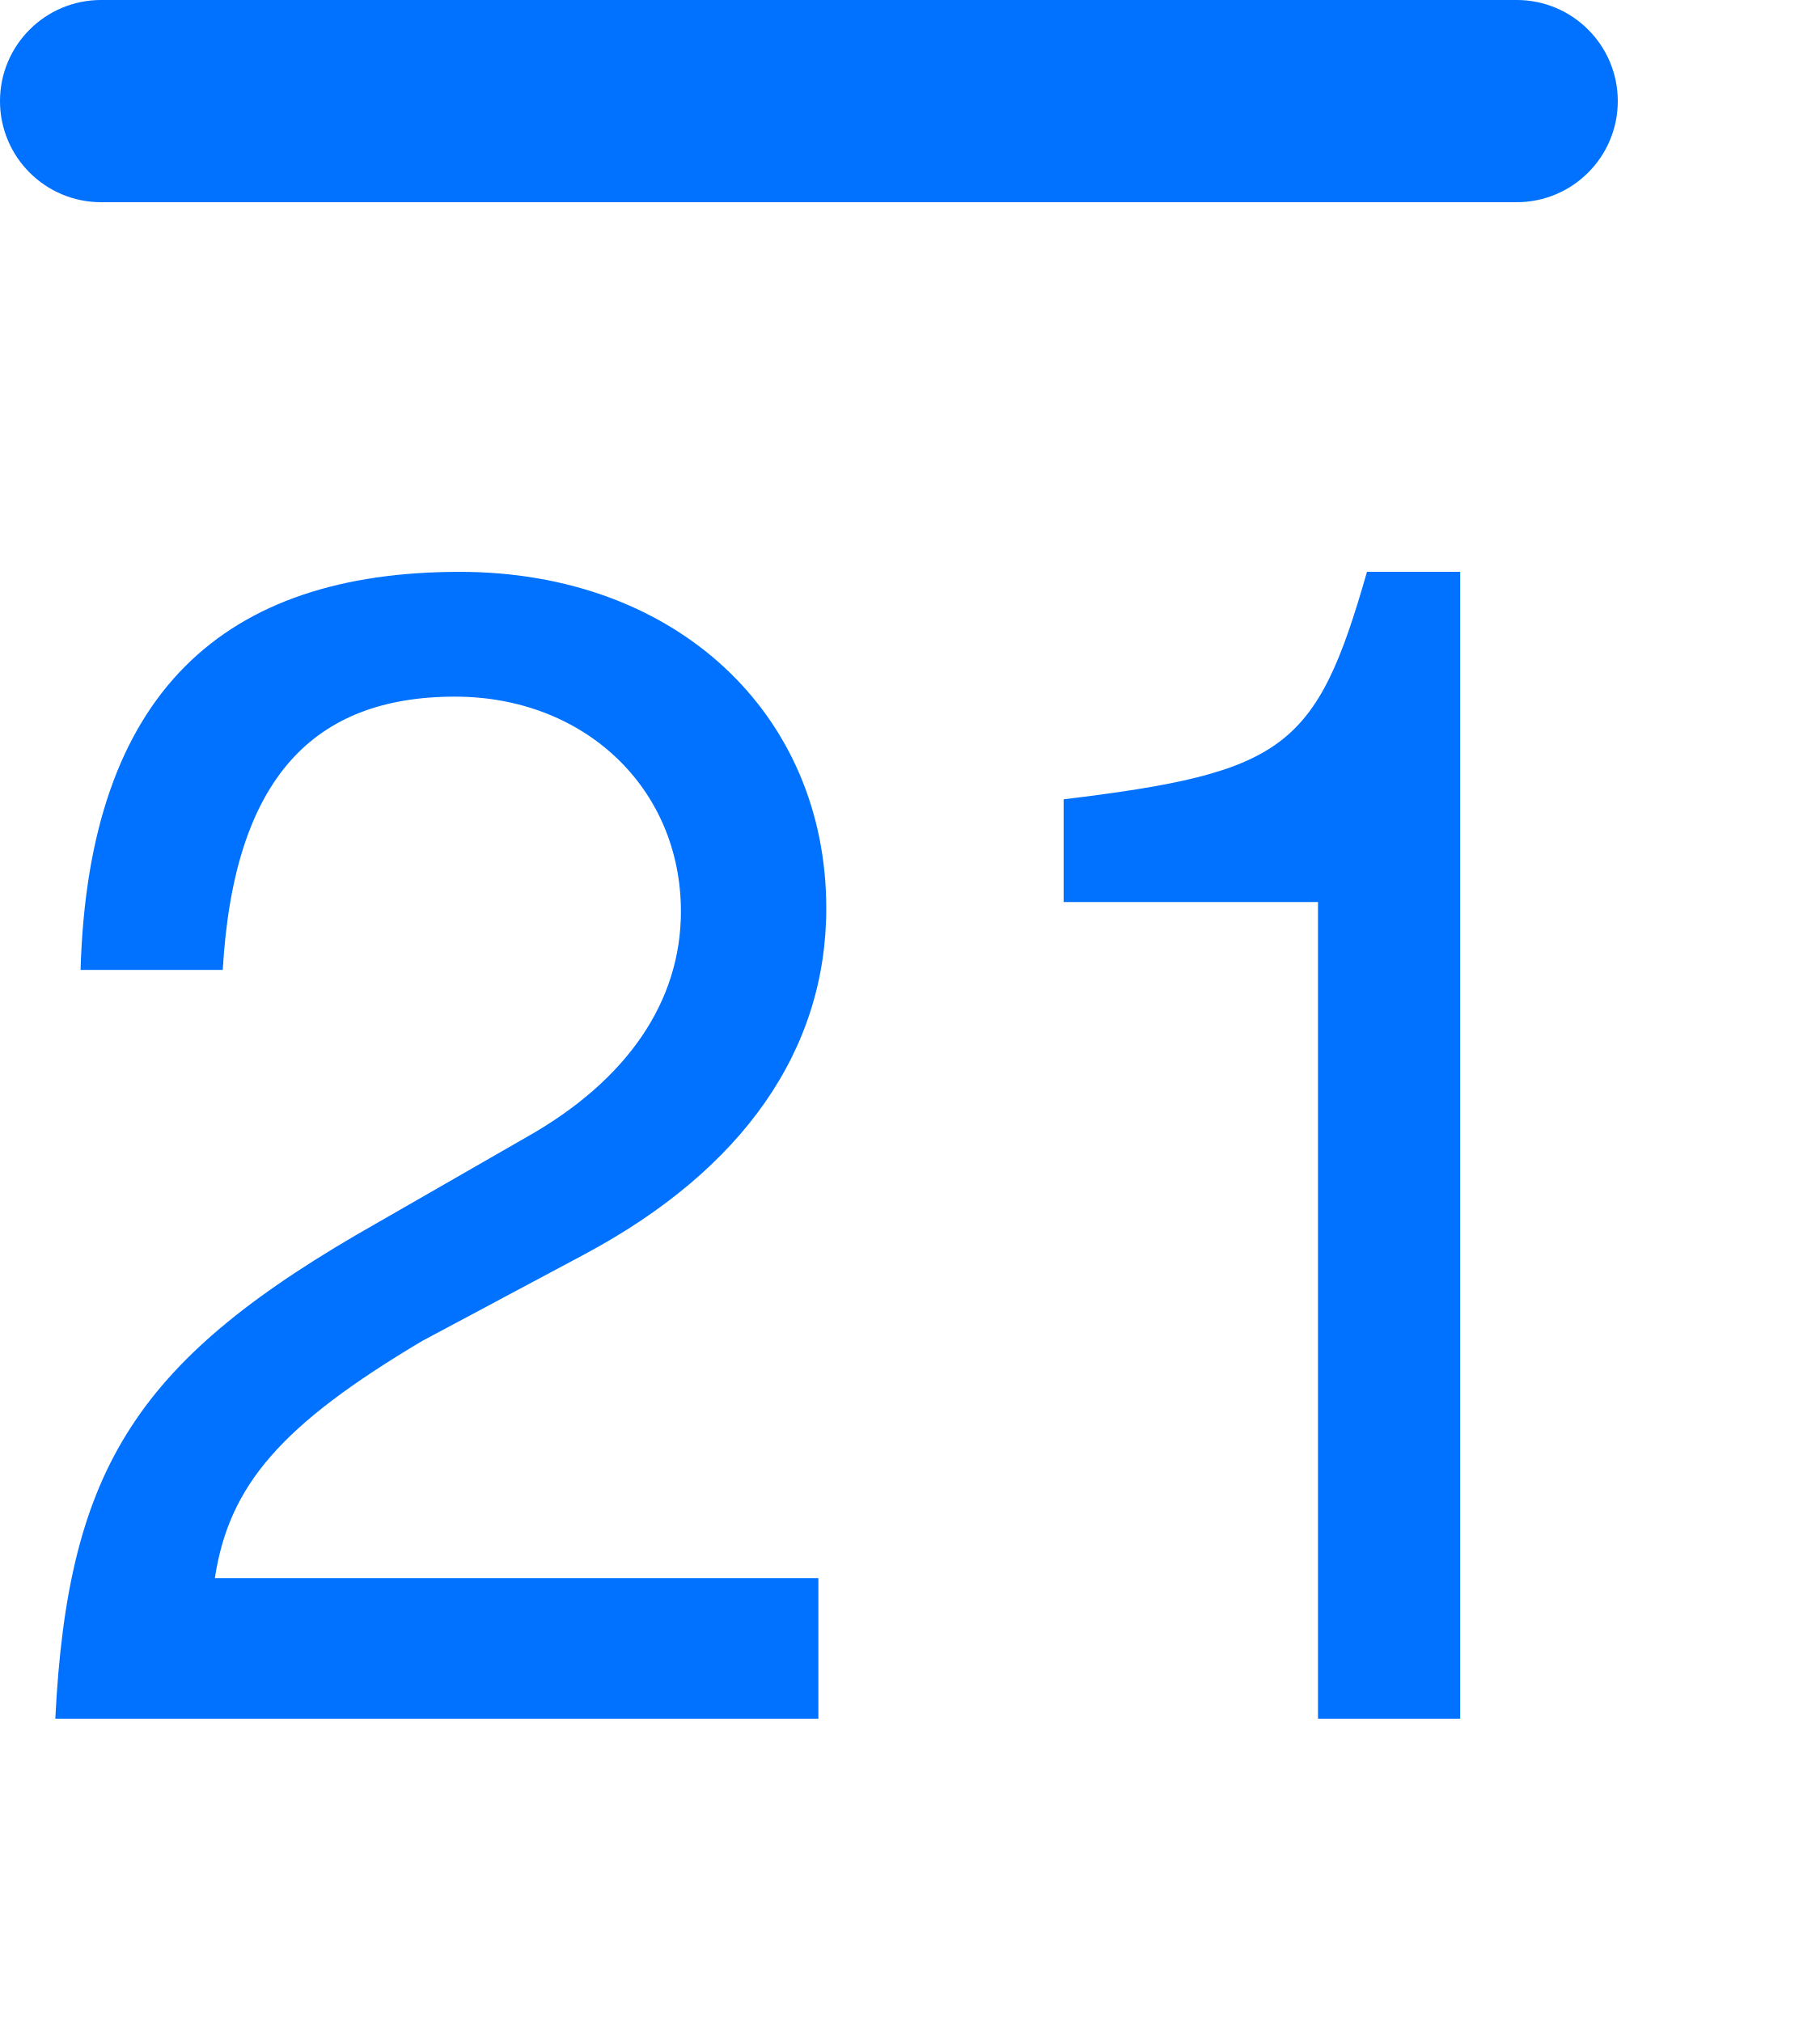
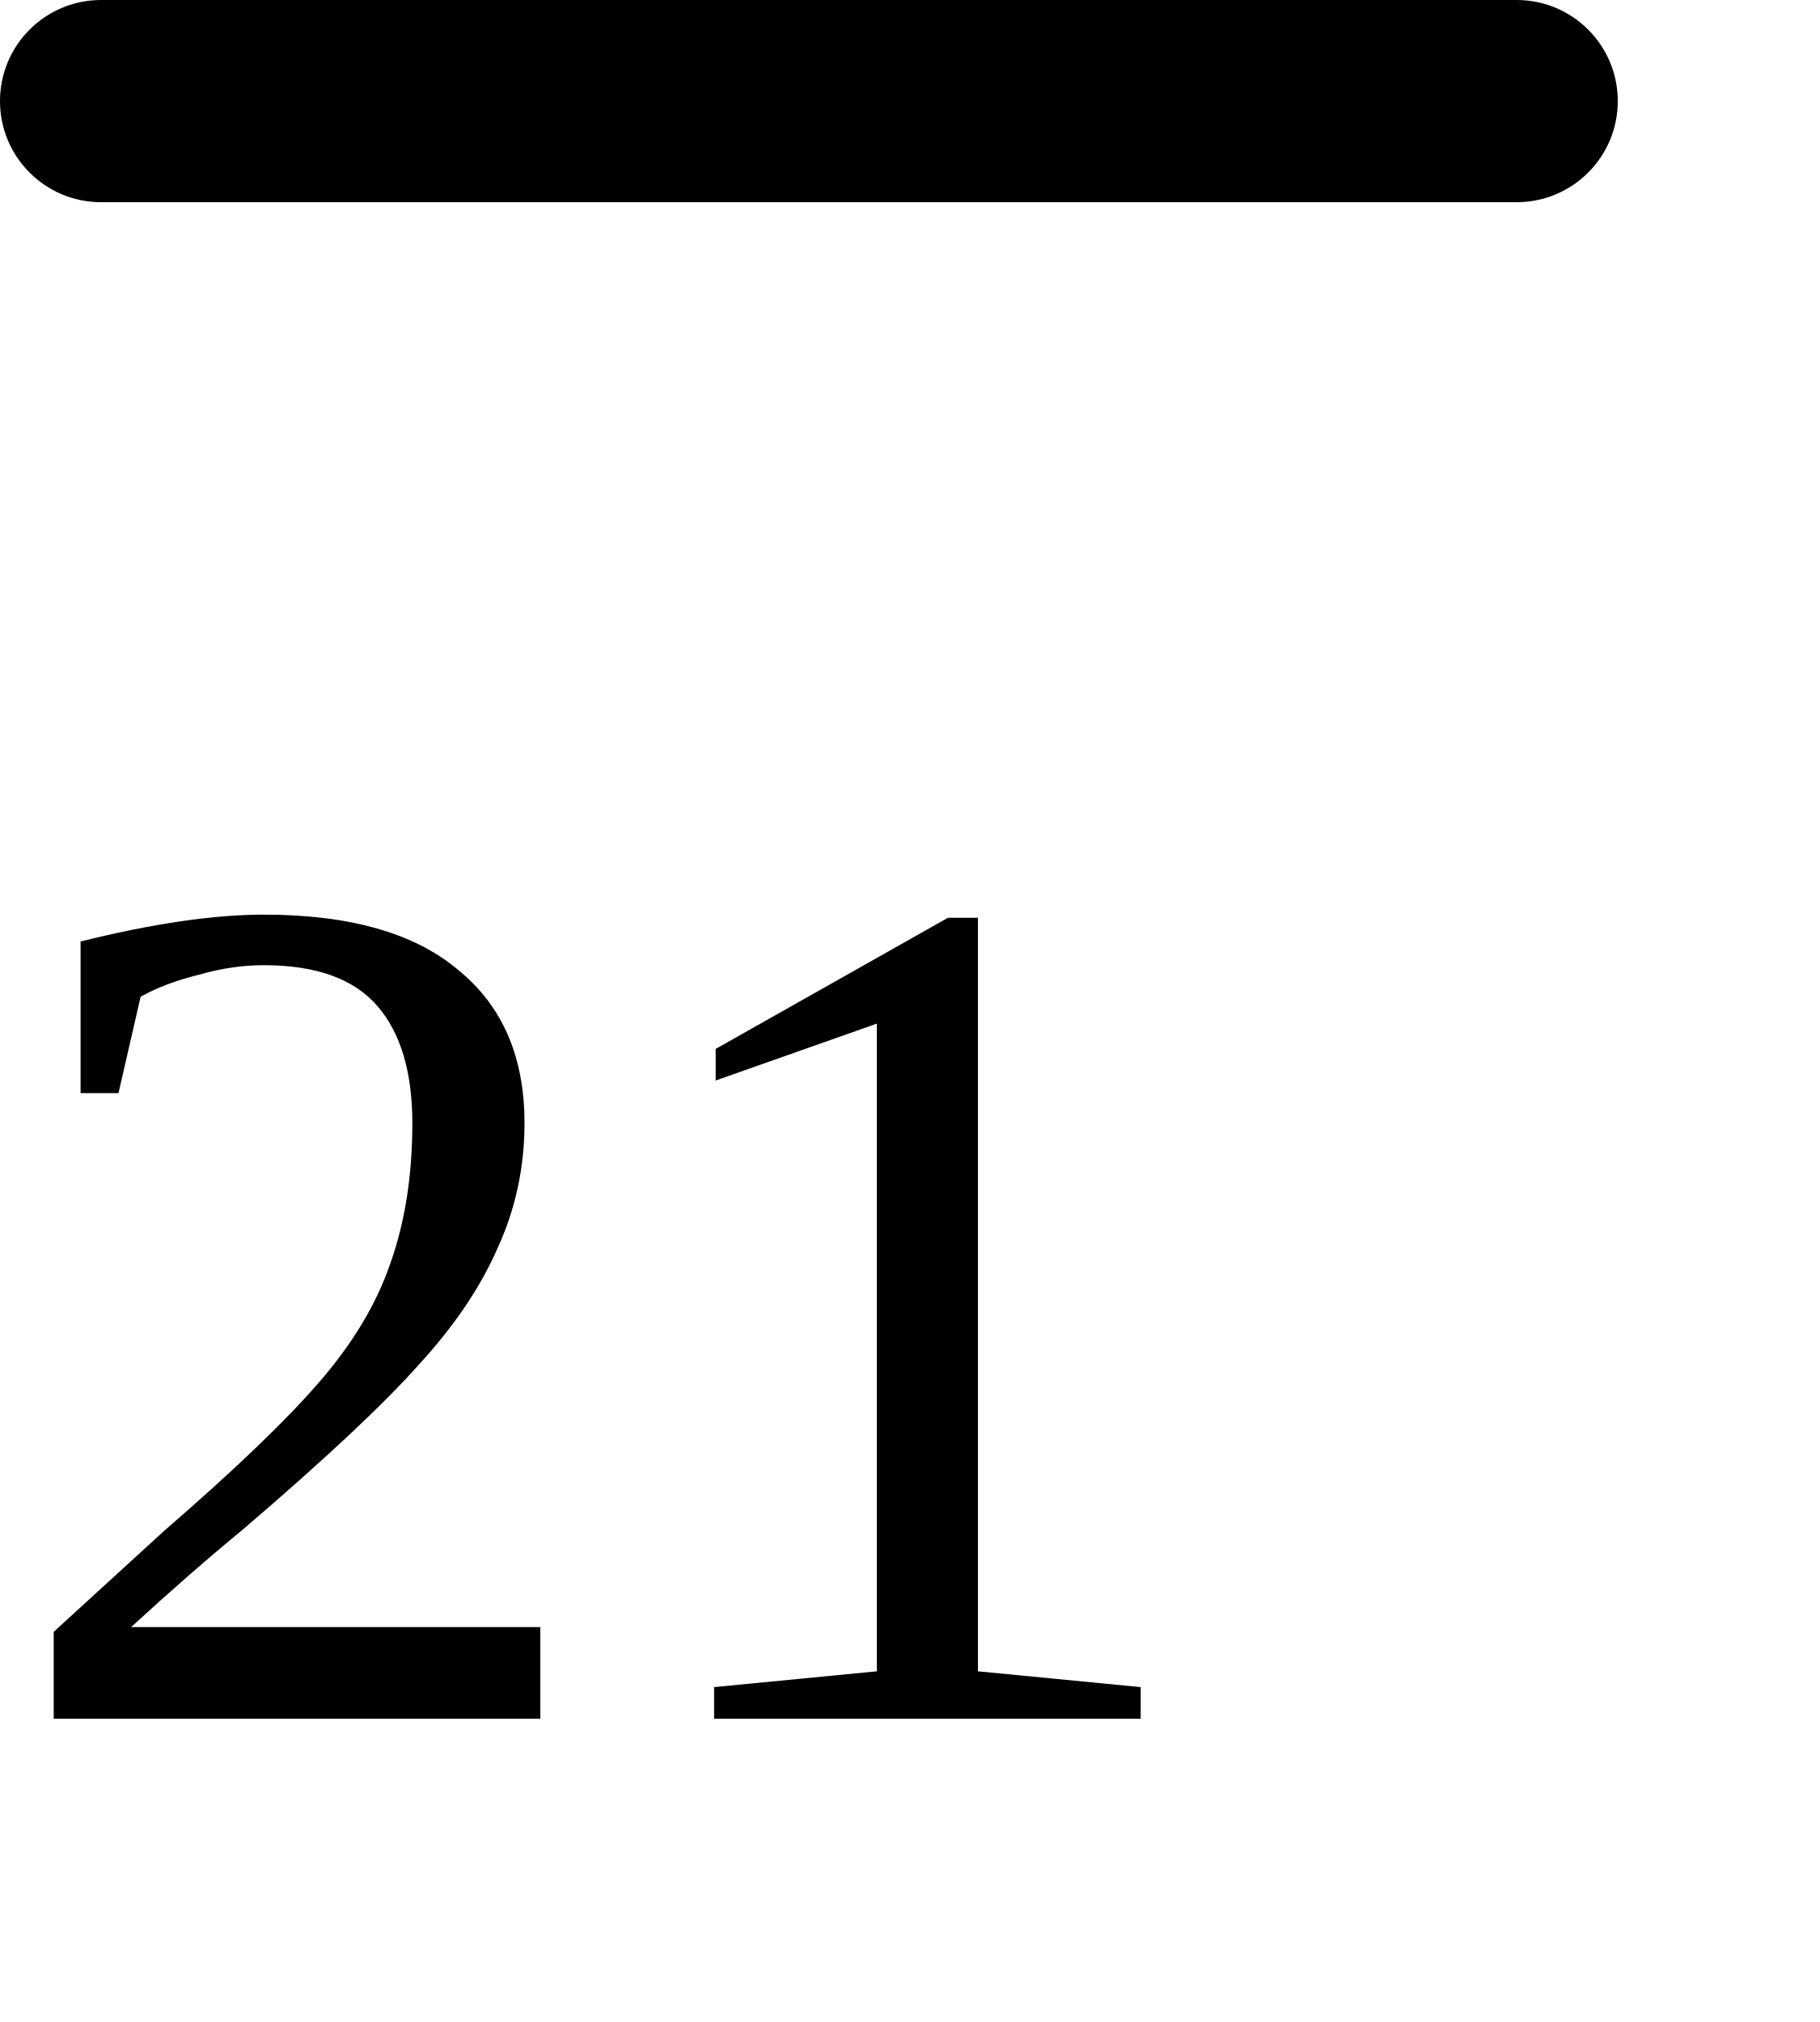
<svg xmlns="http://www.w3.org/2000/svg" viewBox="0 0 18 20">
-   <defs>
-     <style>
-       .cls-1, .cls-2 {
-         fill: #0072ff;
-       }
- 
-       .cls-1 {
-         font-size: 16px;
-         font-family: HelveticaNeue-Medium, Helvetica Neue;
-         font-weight: 500;
-       }
-     </style>
-   </defs>
  <g id="Group_421" data-name="Group 421" transform="translate(-829 -135)">
    <text id="_21" data-name="21" class="cls-1" transform="translate(829 152)">
      <tspan x="0" y="0">21</tspan>
    </text>
    <rect id="Rectangle_76" data-name="Rectangle 76" class="cls-2" width="16" height="2" rx="1" transform="translate(829 135)" />
  </g>
</svg>
